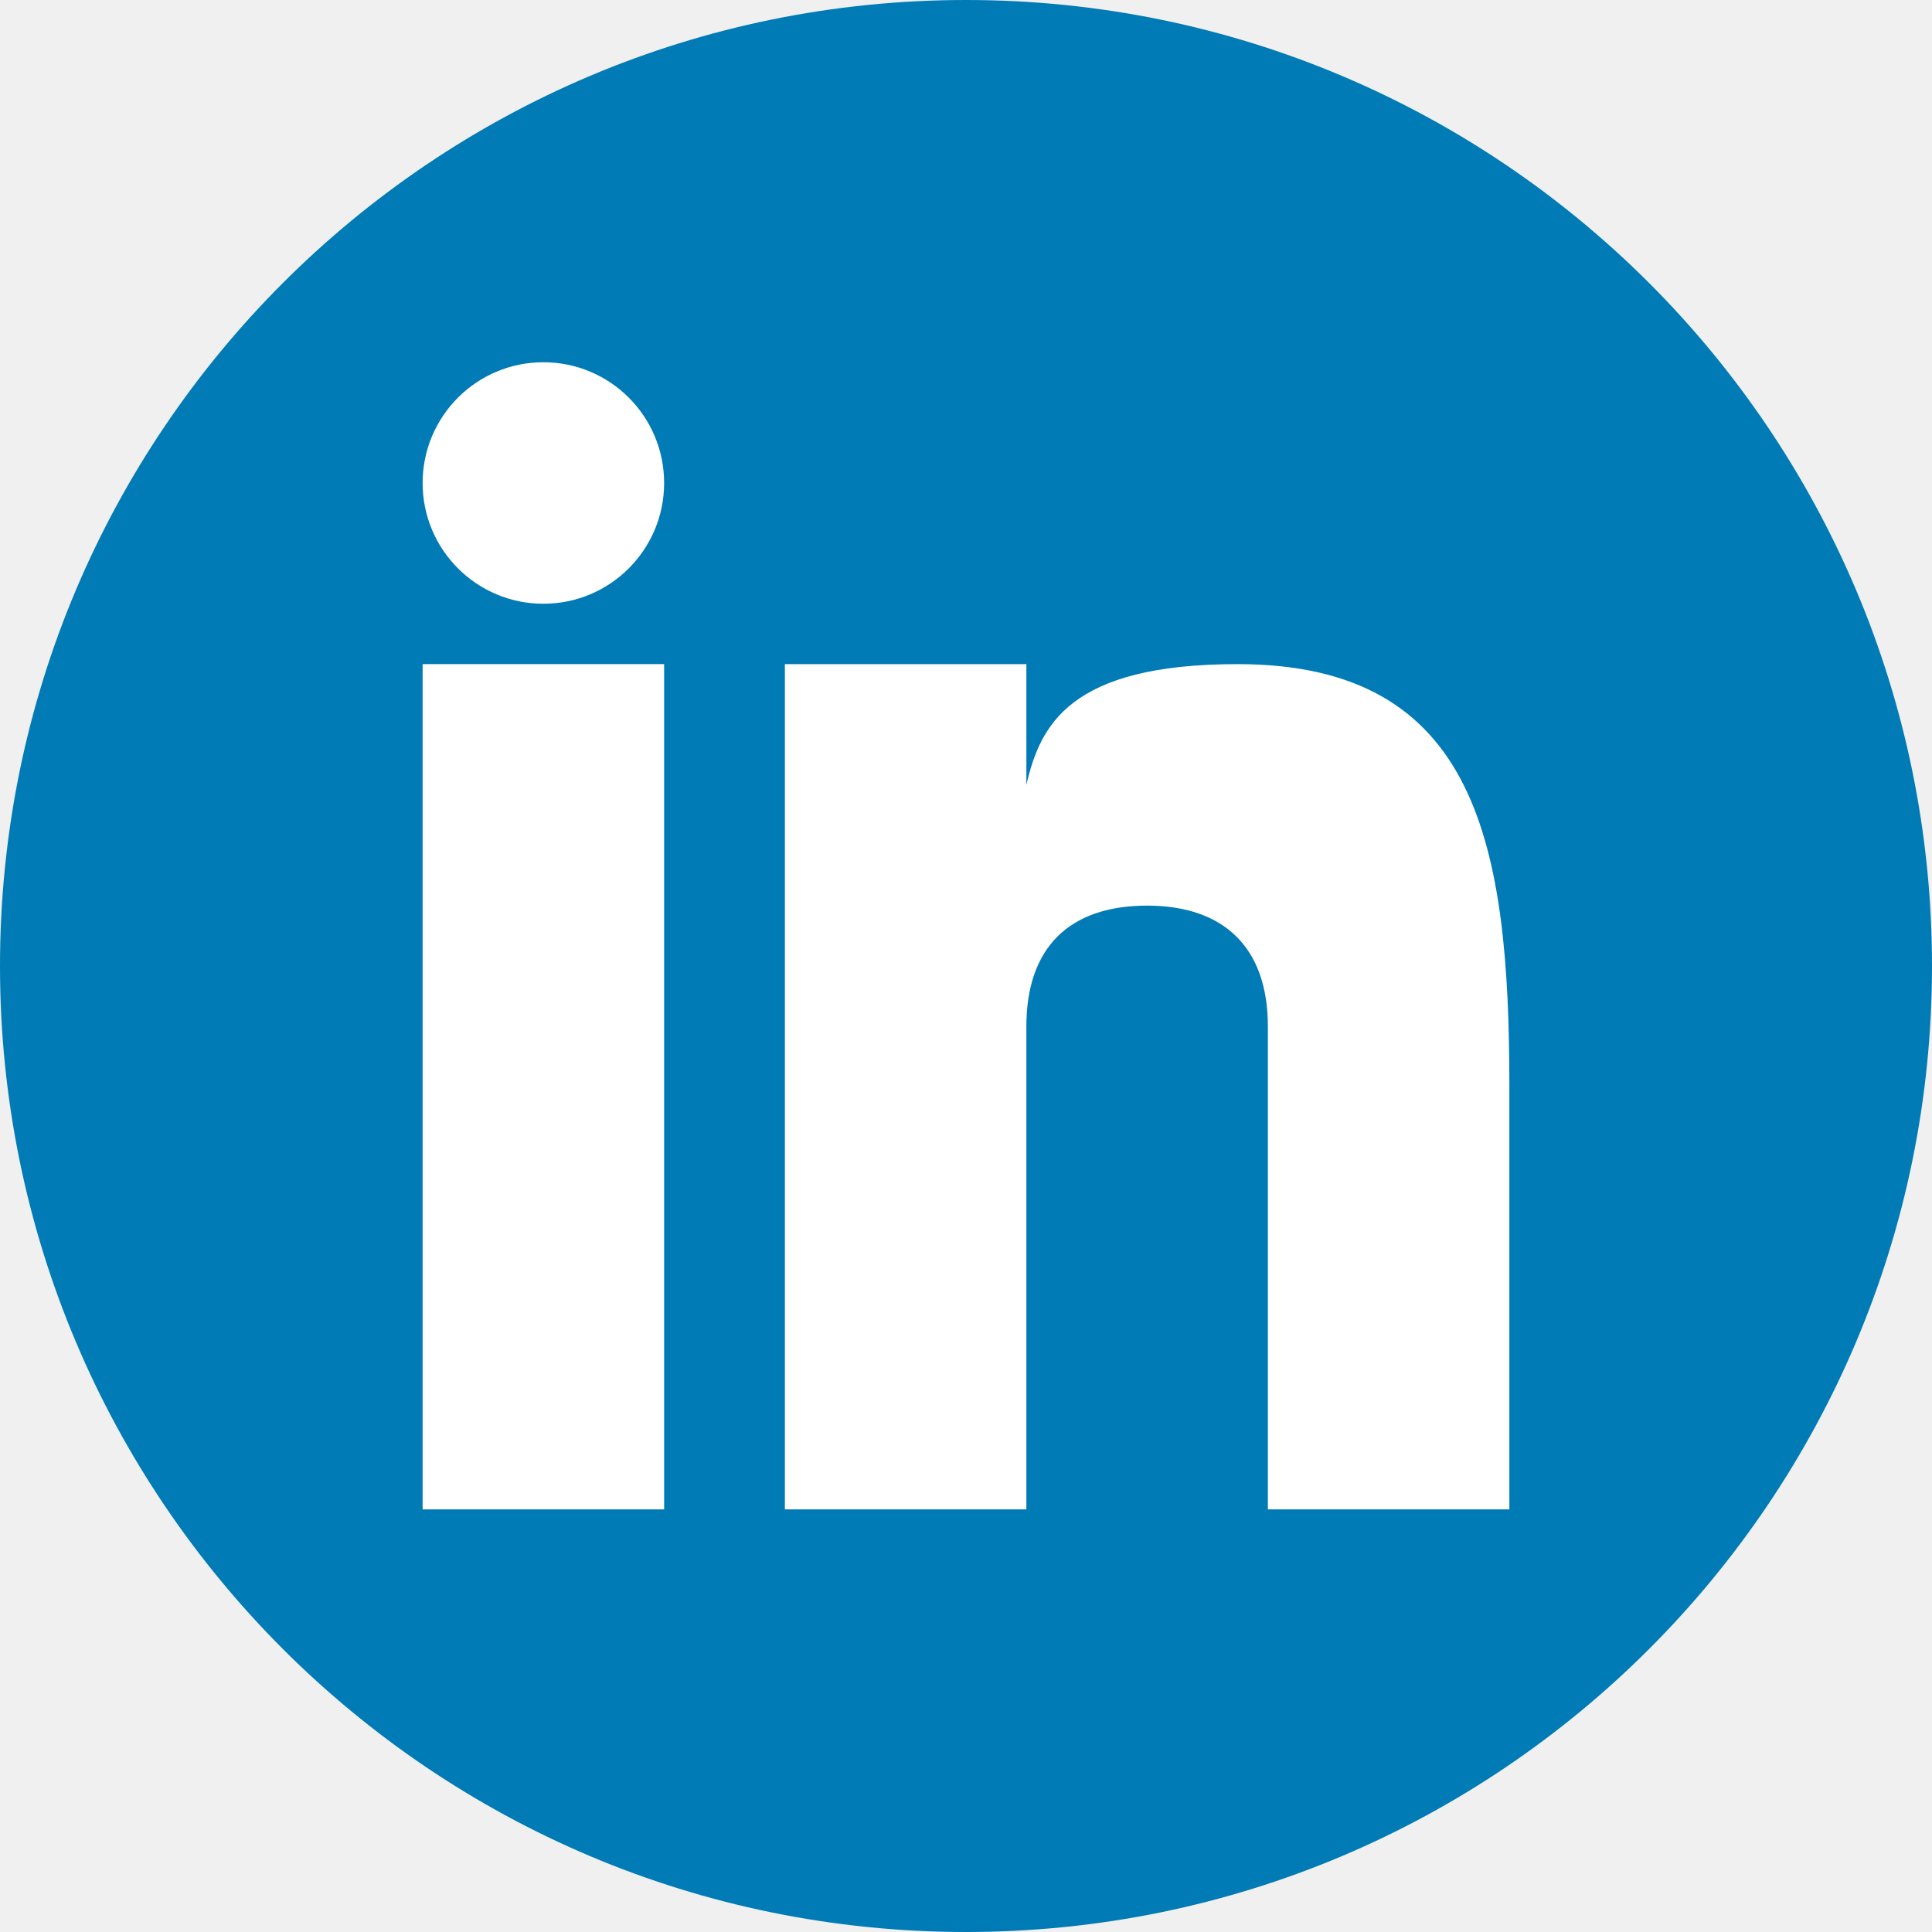
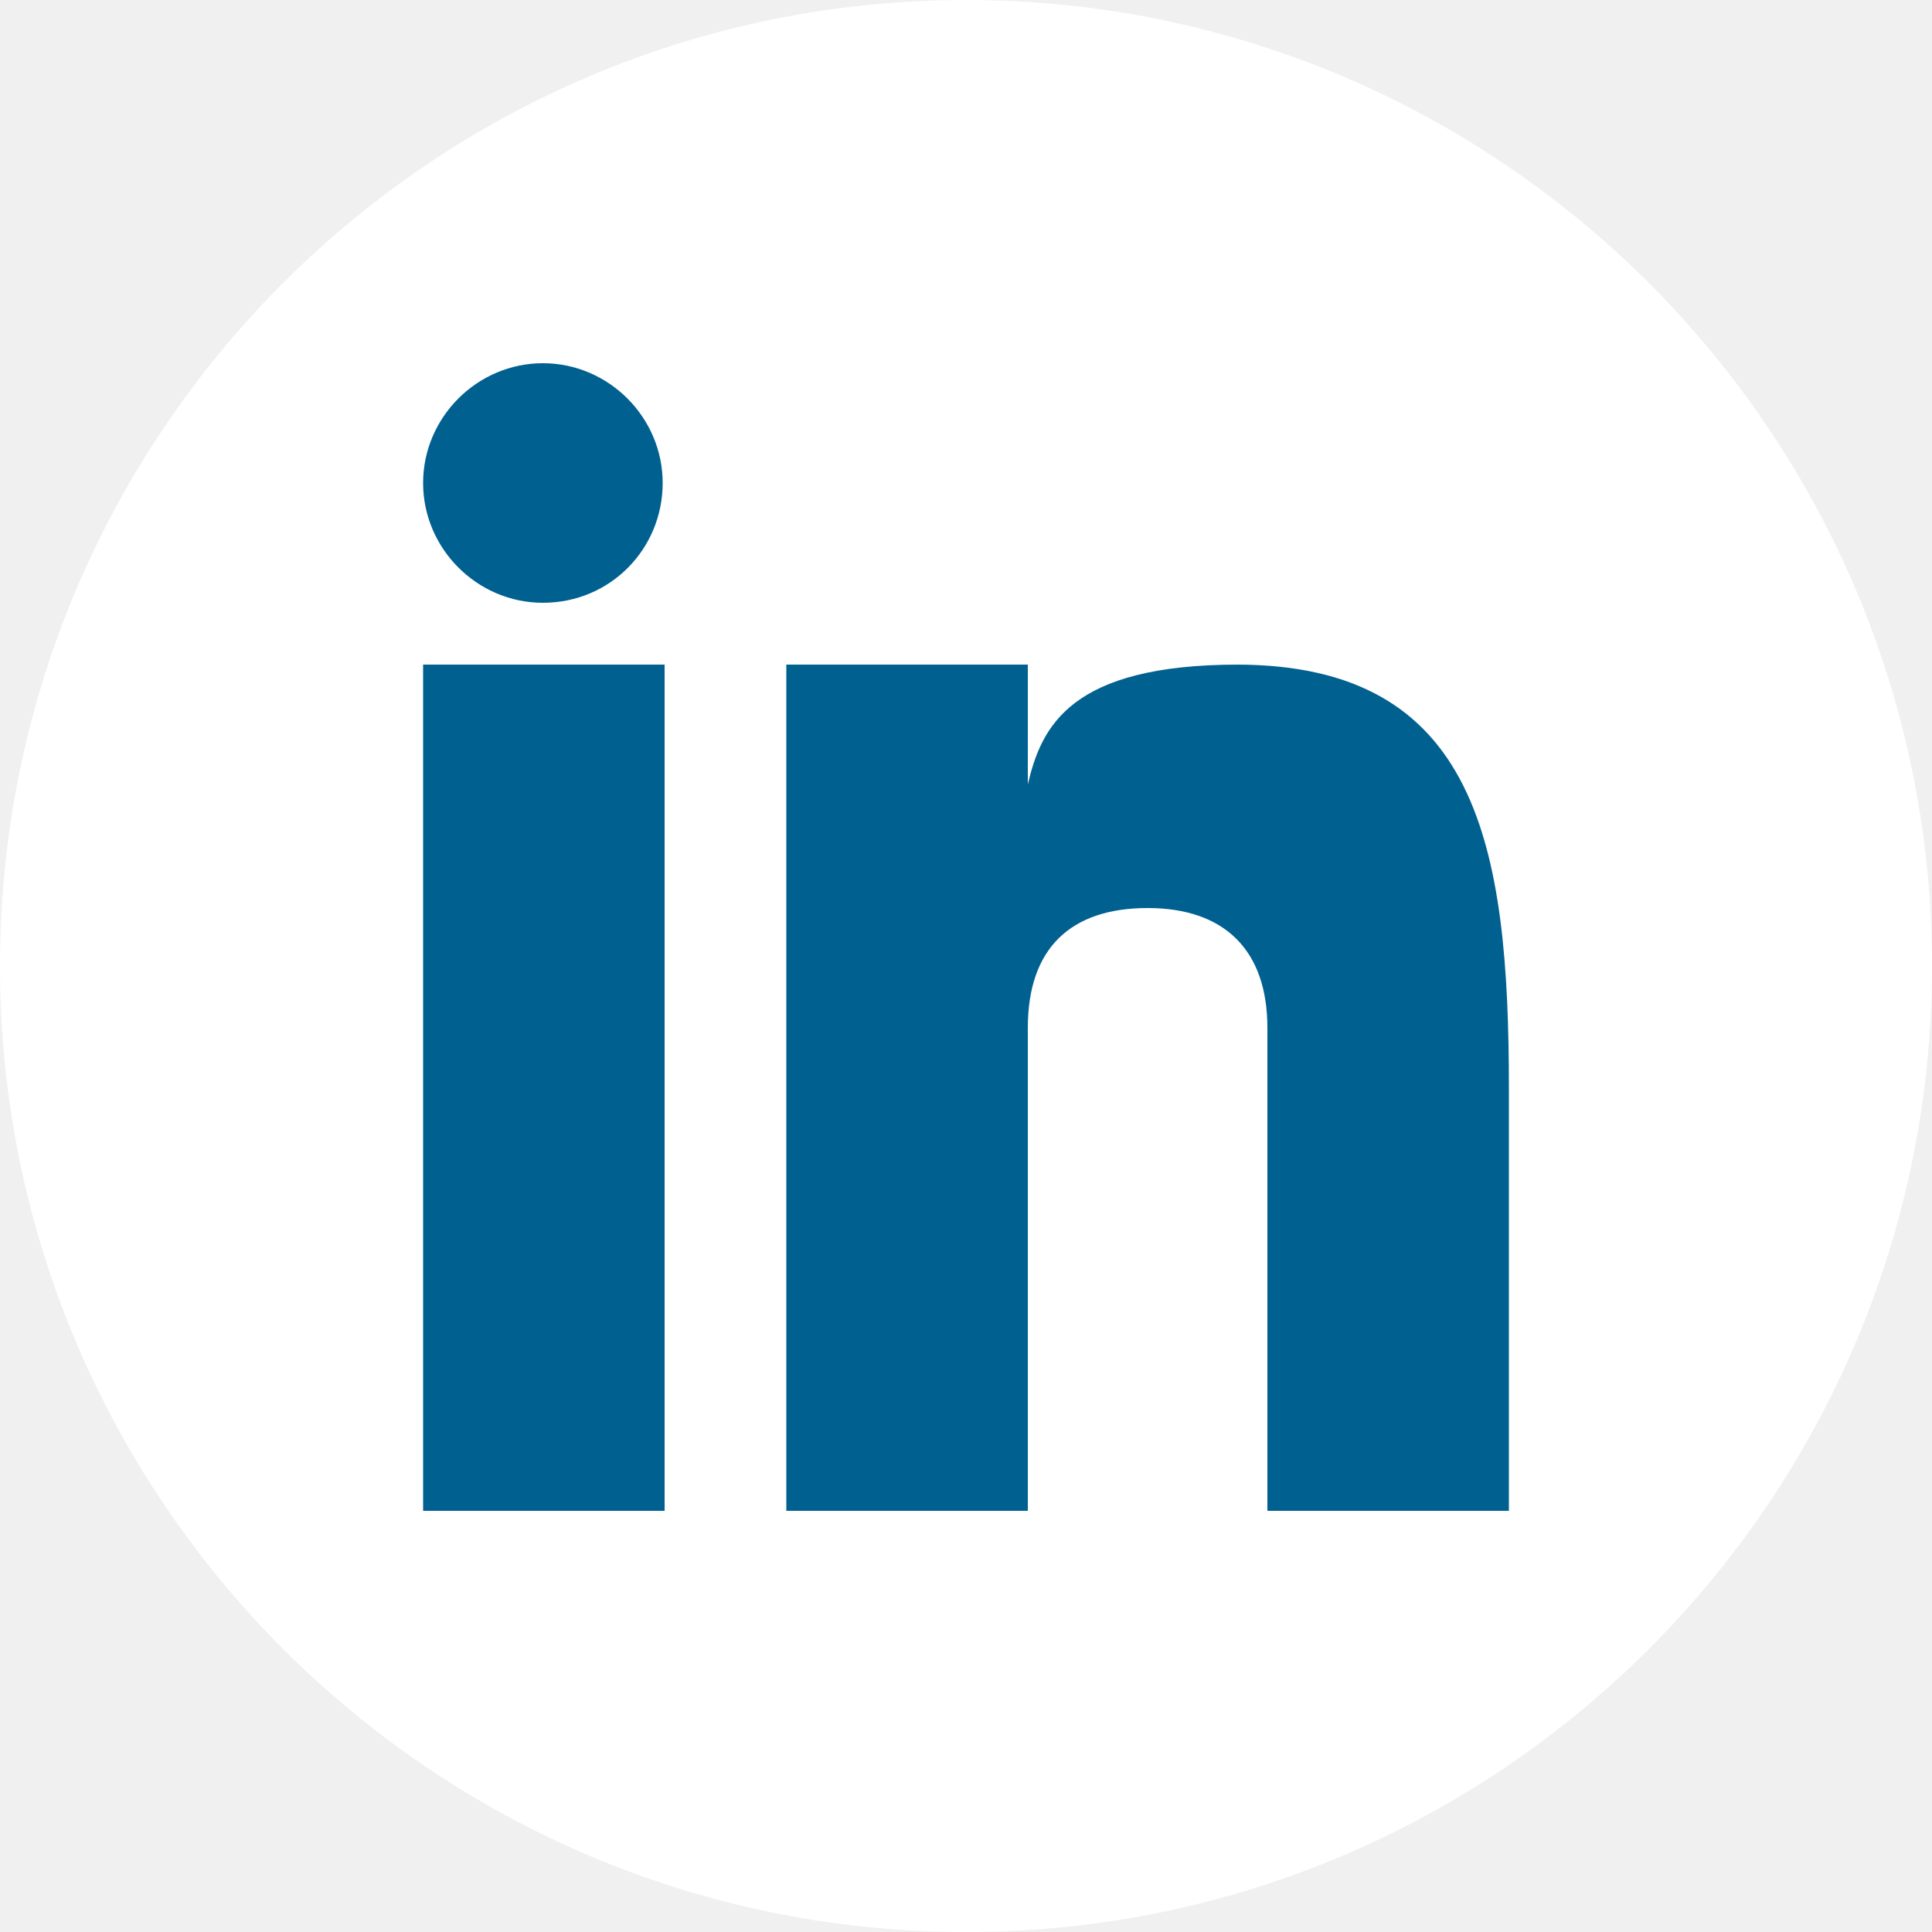
- <svg xmlns="http://www.w3.org/2000/svg" width="100" height="100" viewBox="0 0 100 100" fill="none">
-   <g clip-path="url(#clip0_251_11508)">
-     <path d="M50 100C77.614 100 100 77.614 100 50C100 22.386 77.614 0 50 0C22.386 0 0 22.386 0 50C0 77.614 22.386 100 50 100Z" fill="#007BB5" />
-     <path d="M34.375 34.375H21.875V78.125H34.375V34.375Z" fill="white" />
-     <path d="M64.059 34.375C55.337 34.375 53.837 37.556 53.125 40.625V34.375H40.625V78.125H53.125V53.125C53.125 49.072 55.322 46.875 59.375 46.875C63.331 46.875 65.625 49.025 65.625 53.125V78.125H78.125V56.25C78.125 43.75 76.497 34.375 64.059 34.375Z" fill="white" />
-     <path d="M28.125 31.25C31.577 31.25 34.375 28.452 34.375 25C34.375 21.548 31.577 18.75 28.125 18.75C24.673 18.75 21.875 21.548 21.875 25C21.875 28.452 24.673 31.25 28.125 31.25Z" fill="white" />
+ <svg xmlns="http://www.w3.org/2000/svg" version="1.1" viewBox="0 0 100 100">
+   <defs>
+     <style>
+       .cls-1 {
+         fill: none;
+       }
+ 
+       .cls-2 {
+         fill: #fff;
+       }
+ 
+       .cls-3 {
+         fill: #006191;
+       }
+     </style>
+   </defs>
+   <g>
+     <g id="Layer_1">
+       <rect class="cls-1" y="93" width="100" height="100" />
+       <path class="cls-2" d="M50,100c27.6,0,50-22.4,50-50S77.6,0,50,0,0,22.4,0,50s22.4,50,50,50Z" />
+       <path class="cls-3" d="M34.4,34.4h-12.5v43.8h12.5v-43.8Z" />
+       <path class="cls-3" d="M64.1,34.4c-8.7,0-10.2,3.2-10.9,6.2v-6.2h-12.5v43.8h12.5v-25c0-4.1,2.2-6.2,6.2-6.2s6.2,2.2,6.2,6.2v25h12.5v-21.9c0-12.5-1.6-21.9-14.1-21.9Z" />
+       <path class="cls-3" d="M28.1,31.2c3.5,0,6.2-2.8,6.2-6.2s-2.8-6.2-6.2-6.2-6.2,2.8-6.2,6.2,2.8,6.2,6.2,6.2Z" />
+     </g>
  </g>
-   <defs>
-     <clipPath id="clip0_251_11508">
-       <rect width="100" height="100" fill="white" />
-     </clipPath>
-   </defs>
</svg>
